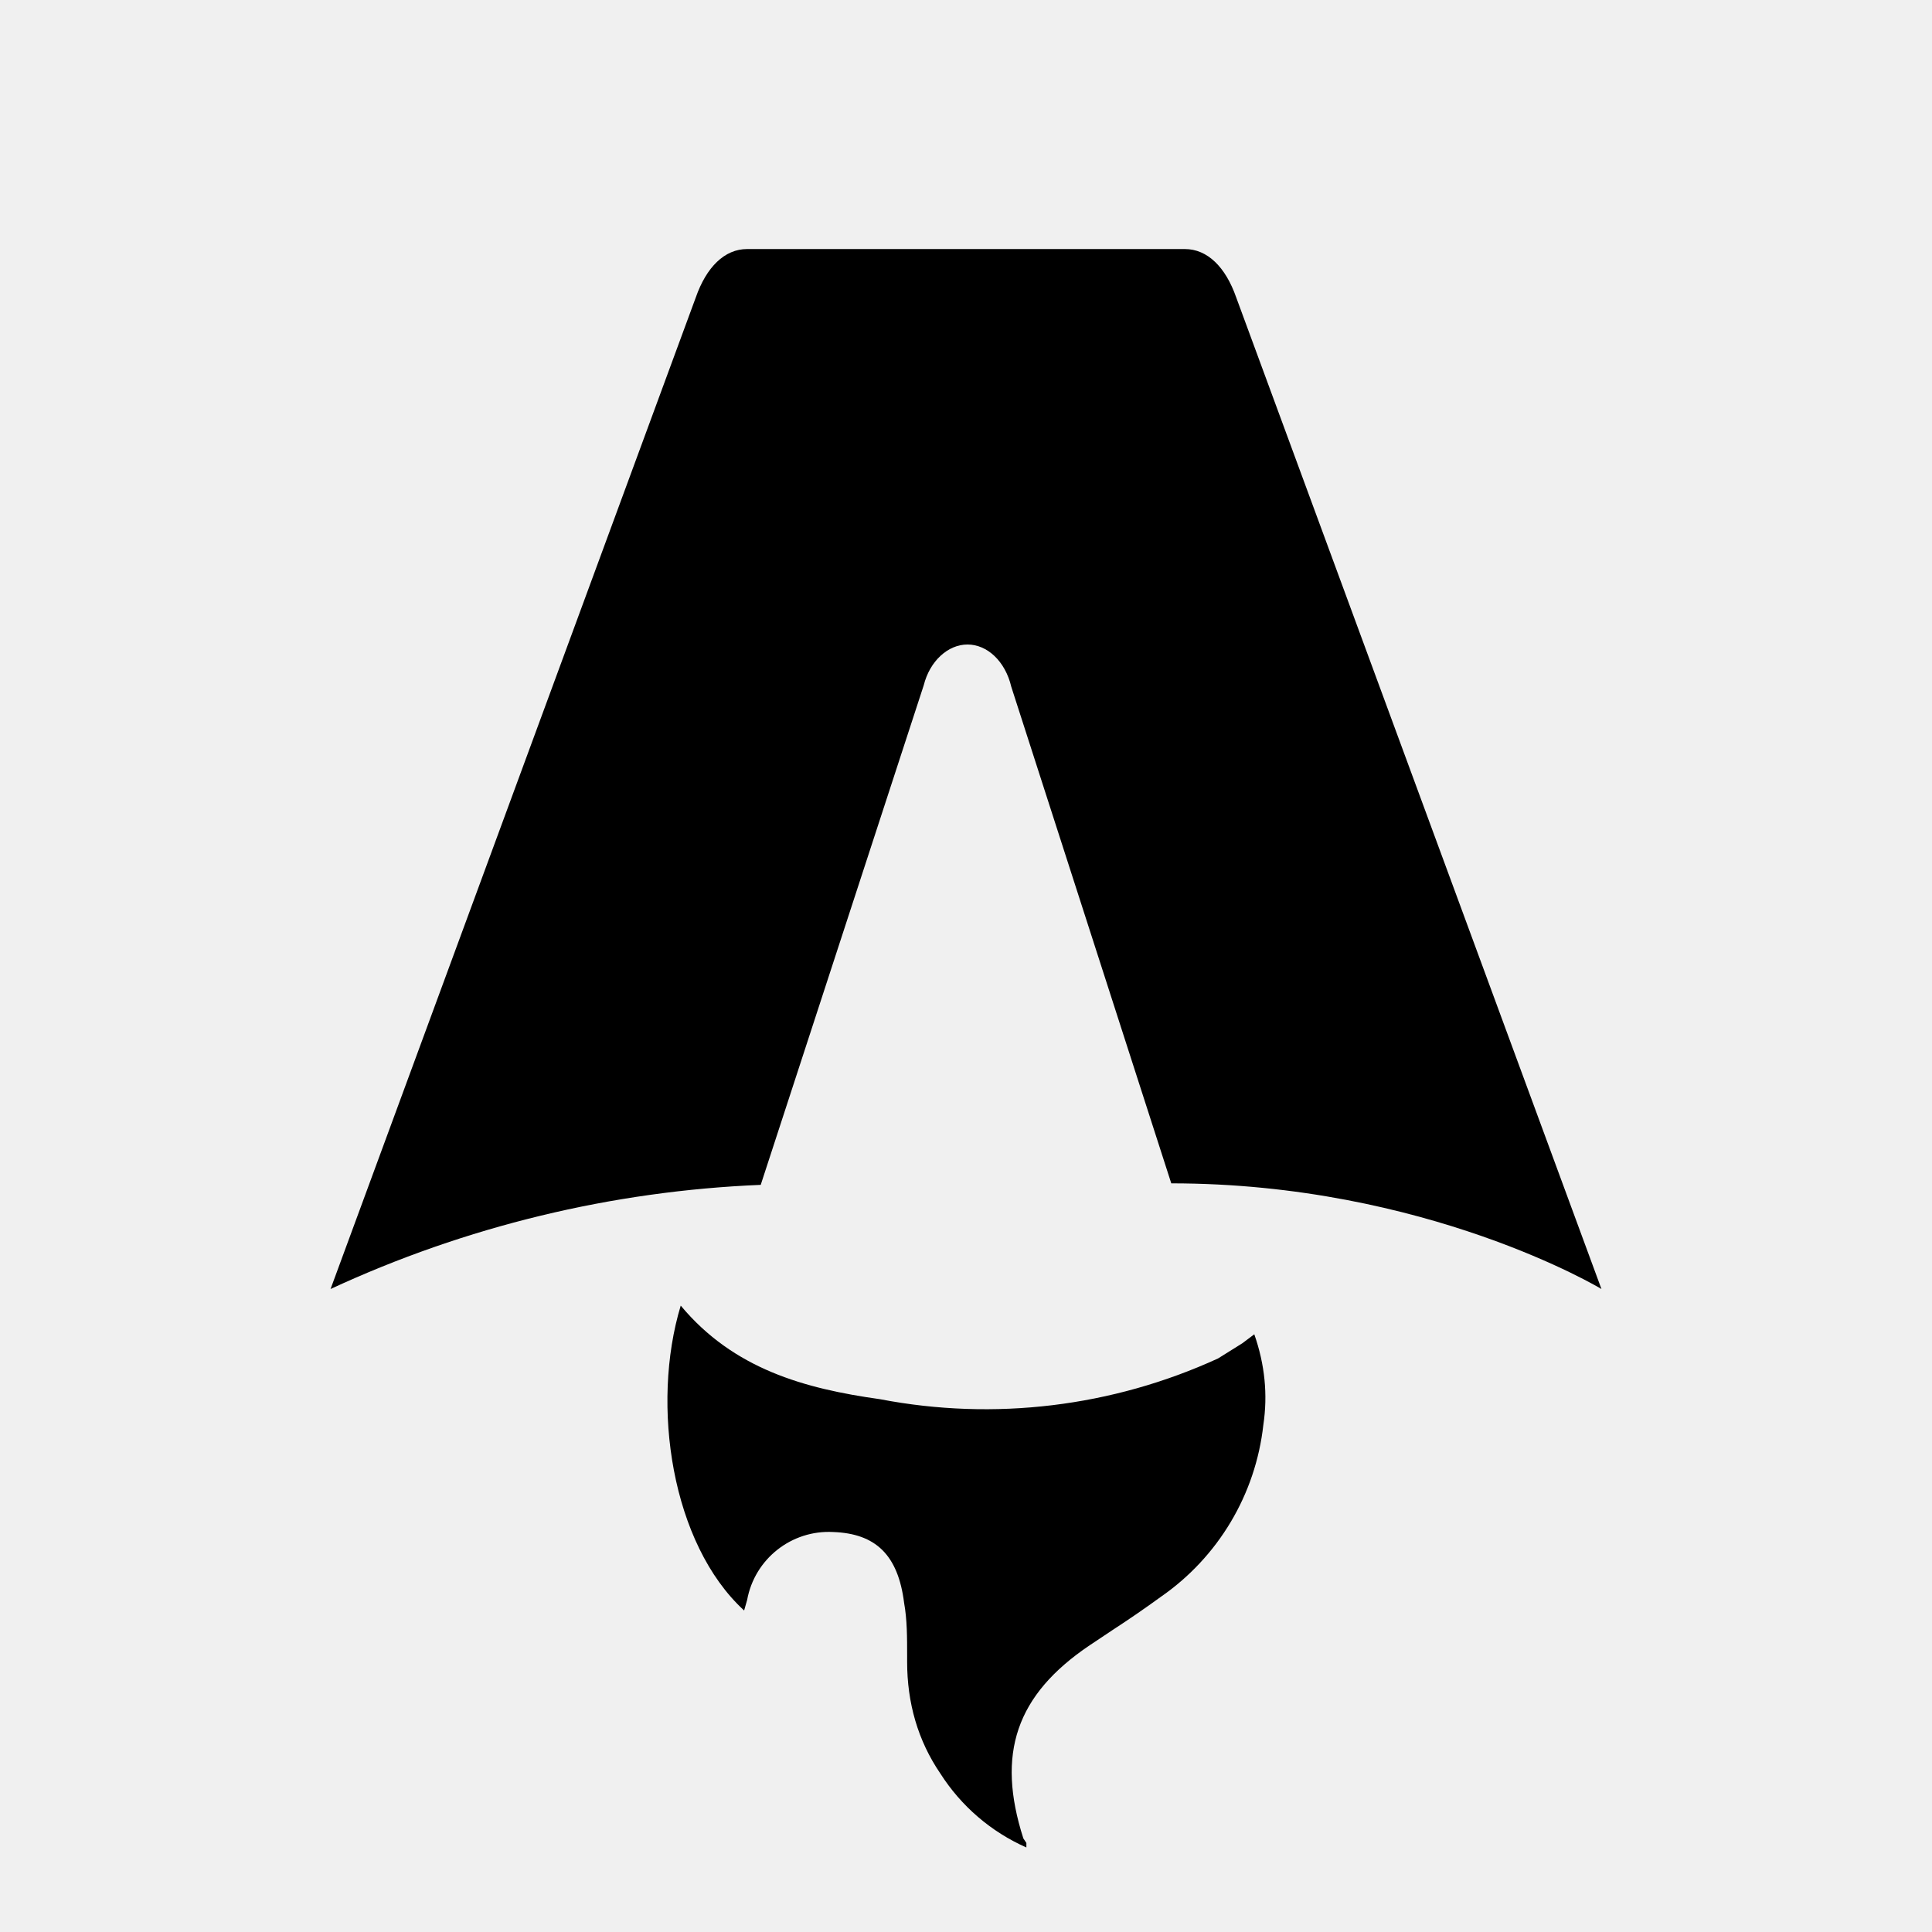
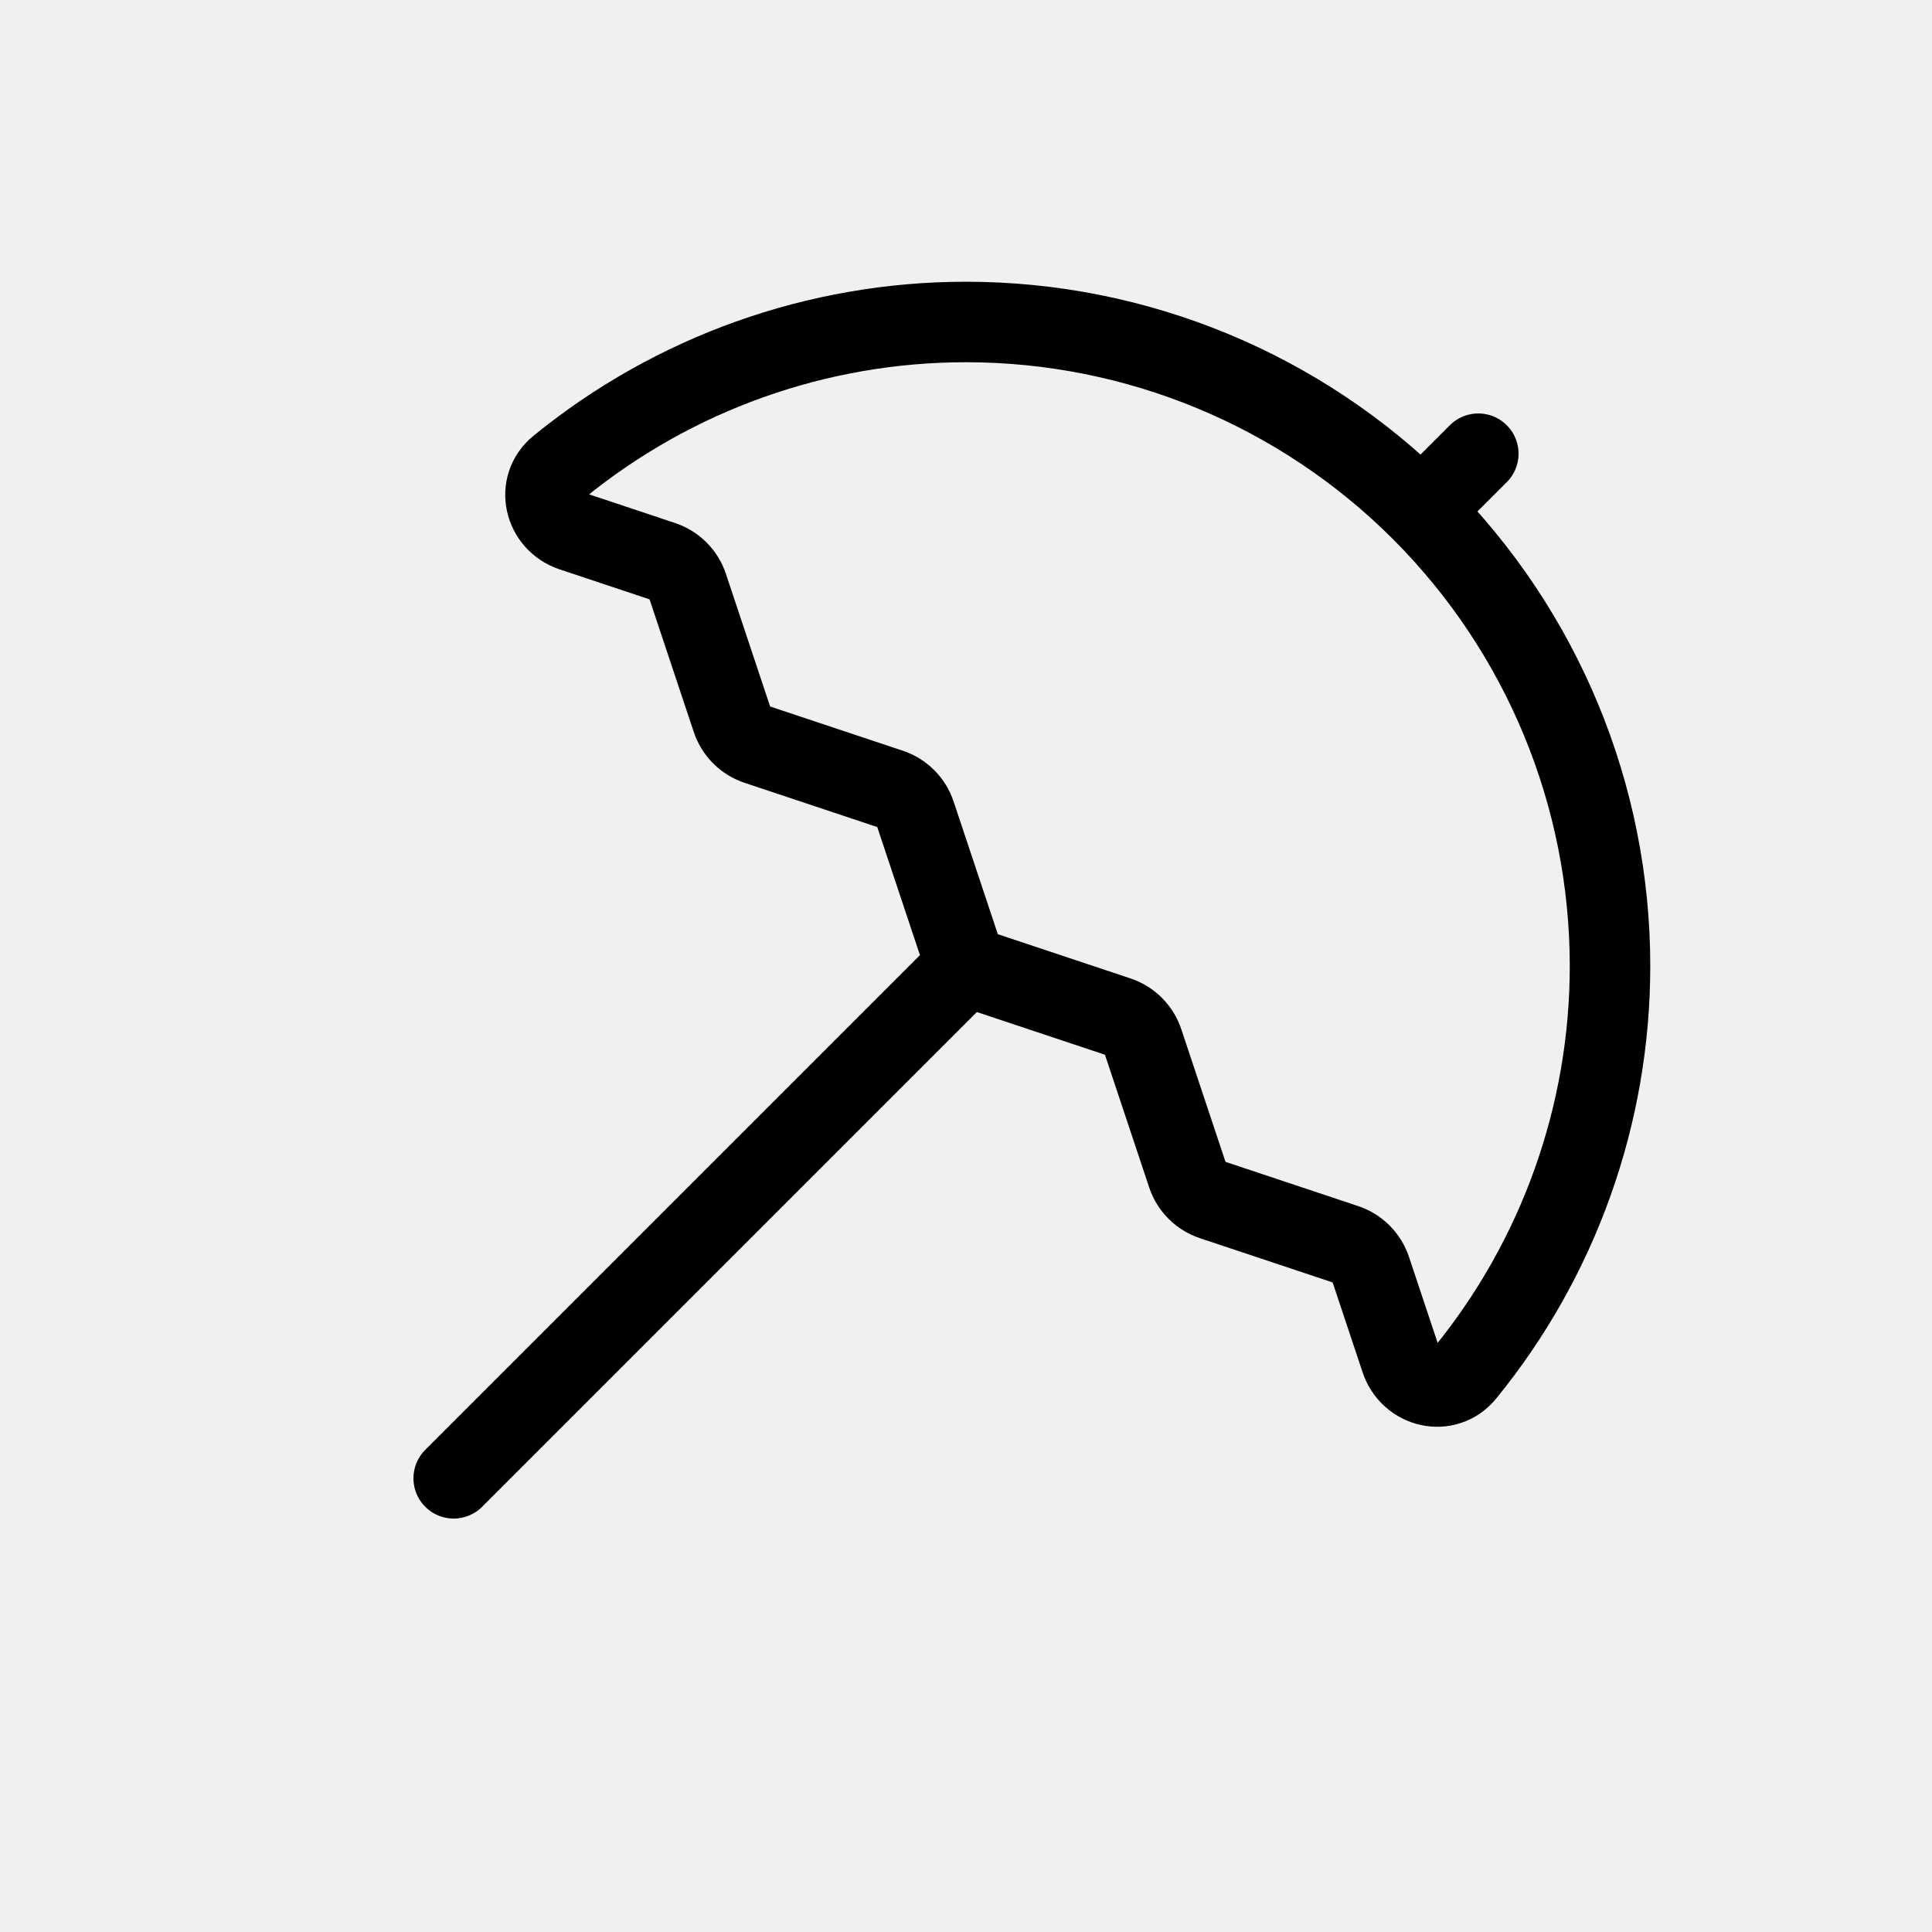
- <svg xmlns="http://www.w3.org/2000/svg" fill="none" viewBox="0 0 128 128">
-   <path d="M50.4 78.5a75.1 75.1 0 0 0-28.5 6.9l24.2-65.7c.7-2 1.9-3.2 3.4-3.2h29c1.5 0 2.7 1.2 3.4 3.2l24.2 65.7s-11.6-7-28.5-7L67 45.5c-.4-1.7-1.6-2.8-2.9-2.8-1.3 0-2.5 1.1-2.9 2.7L50.4 78.5Zm-1.1 28.2Zm-4.2-20.2c-2 6.6-.6 15.8 4.2 20.2a17.5 17.5 0 0 1 .2-.7 5.5 5.5 0 0 1 5.7-4.5c2.8.1 4.3 1.5 4.7 4.7.2 1.1.2 2.3.2 3.5v.4c0 2.7.7 5.2 2.2 7.4a13 13 0 0 0 5.7 4.9v-.3l-.2-.3c-1.8-5.6-.5-9.5 4.4-12.8l1.5-1a73 73 0 0 0 3.2-2.2 16 16 0 0 0 6.8-11.4c.3-2 .1-4-.6-6l-.8.6-1.6 1a37 37 0 0 1-22.4 2.7c-5-.7-9.7-2-13.2-6.2Z" />
-   <style>
-         path { fill: #000; }
-         @media (prefers-color-scheme: dark) {
-             path { fill: #FFF; }
-         }
-     </style>
+ <svg xmlns="http://www.w3.org/2000/svg" width="800px" height="800px" viewBox="0 0 24 24" fill="none">
+   <g transform="rotate(45 12 12)">
+     <path d="M12 12V21M12 4C14.122 4 16.157 4.843 17.657 6.343C18.966 7.652 19.774 9.367 19.959 11.192C19.997 11.562 19.609 11.804 19.276 11.638L18.224 11.112C18.083 11.041 17.917 11.041 17.776 11.112L16.224 11.888C16.083 11.959 15.917 11.959 15.776 11.888L14.224 11.112C14.083 11.041 13.917 11.041 13.776 11.112L12.224 11.888C12.083 11.959 11.917 11.959 11.776 11.888L10.224 11.112C10.083 11.041 9.917 11.041 9.776 11.112L8.224 11.888C8.083 11.959 7.917 11.959 7.776 11.888L6.224 11.112C6.083 11.041 5.917 11.041 5.776 11.112L4.724 11.638C4.391 11.804 4.003 11.562 4.041 11.192C4.226 9.367 5.034 7.652 6.343 6.343C7.843 4.843 9.878 4 12 4ZM12 4L12 3" stroke="currentColor" stroke-width="1" stroke-linecap="round" stroke-linejoin="round" />
+   </g>
</svg>
